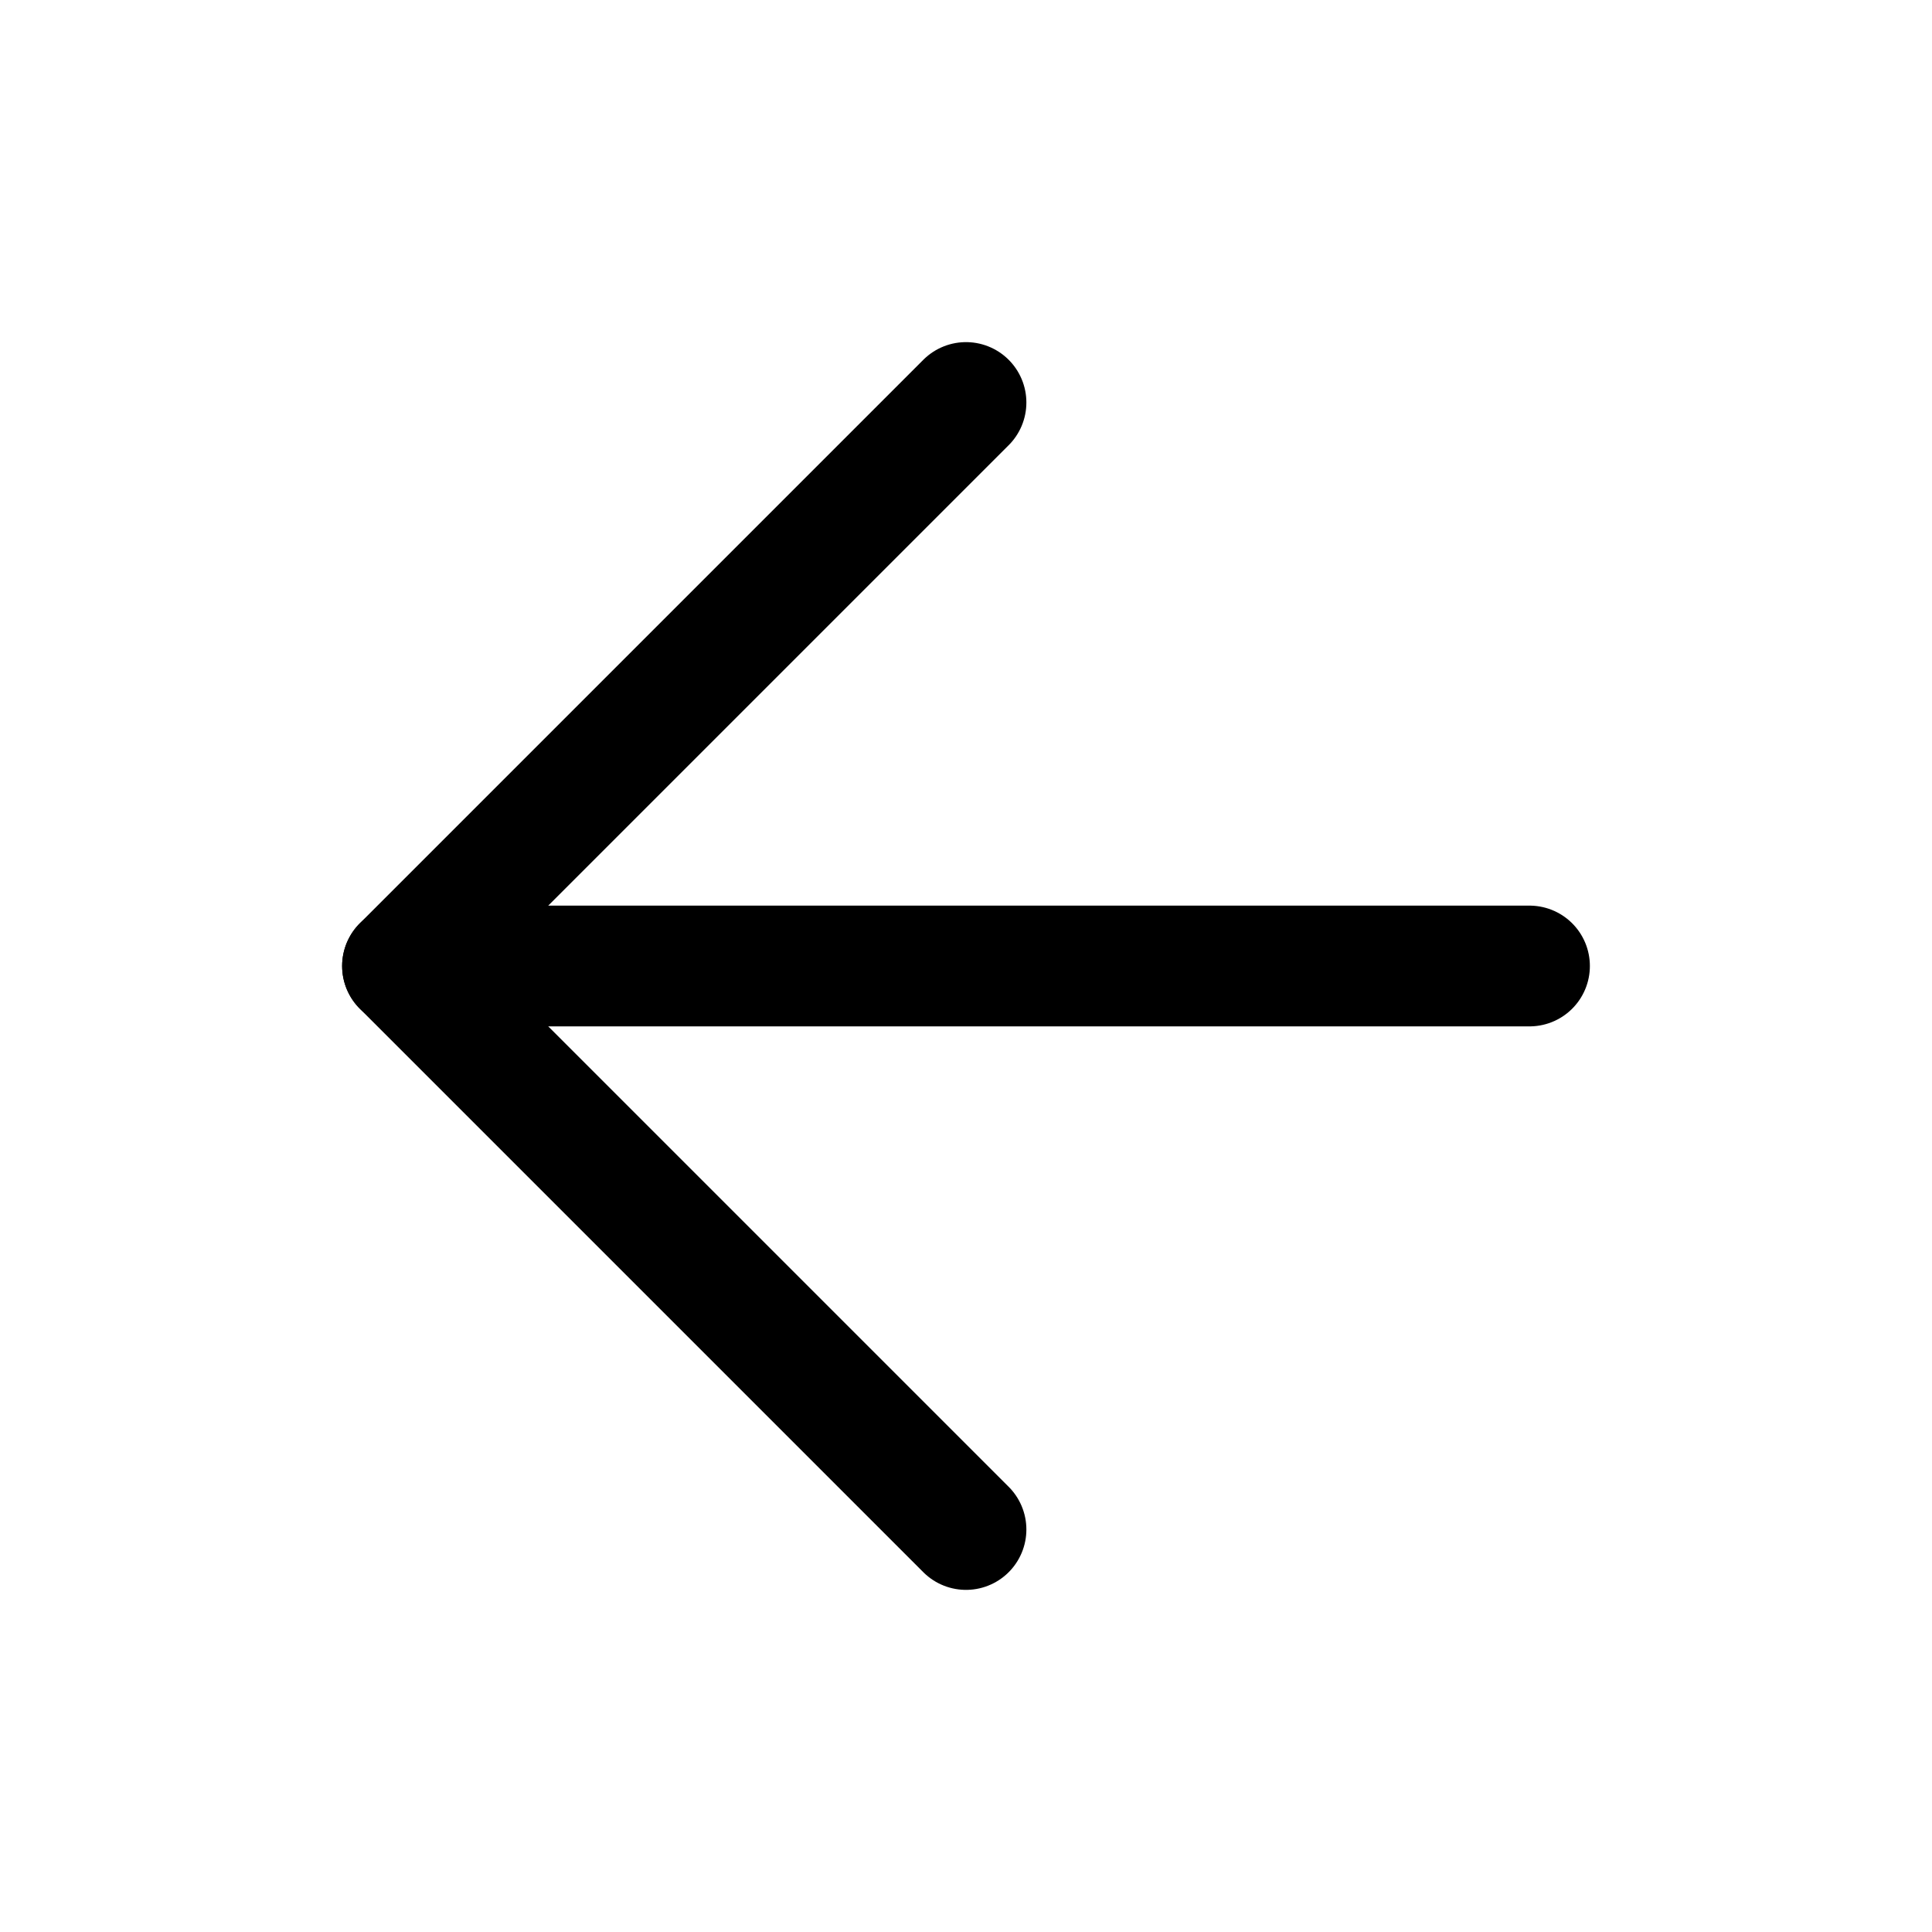
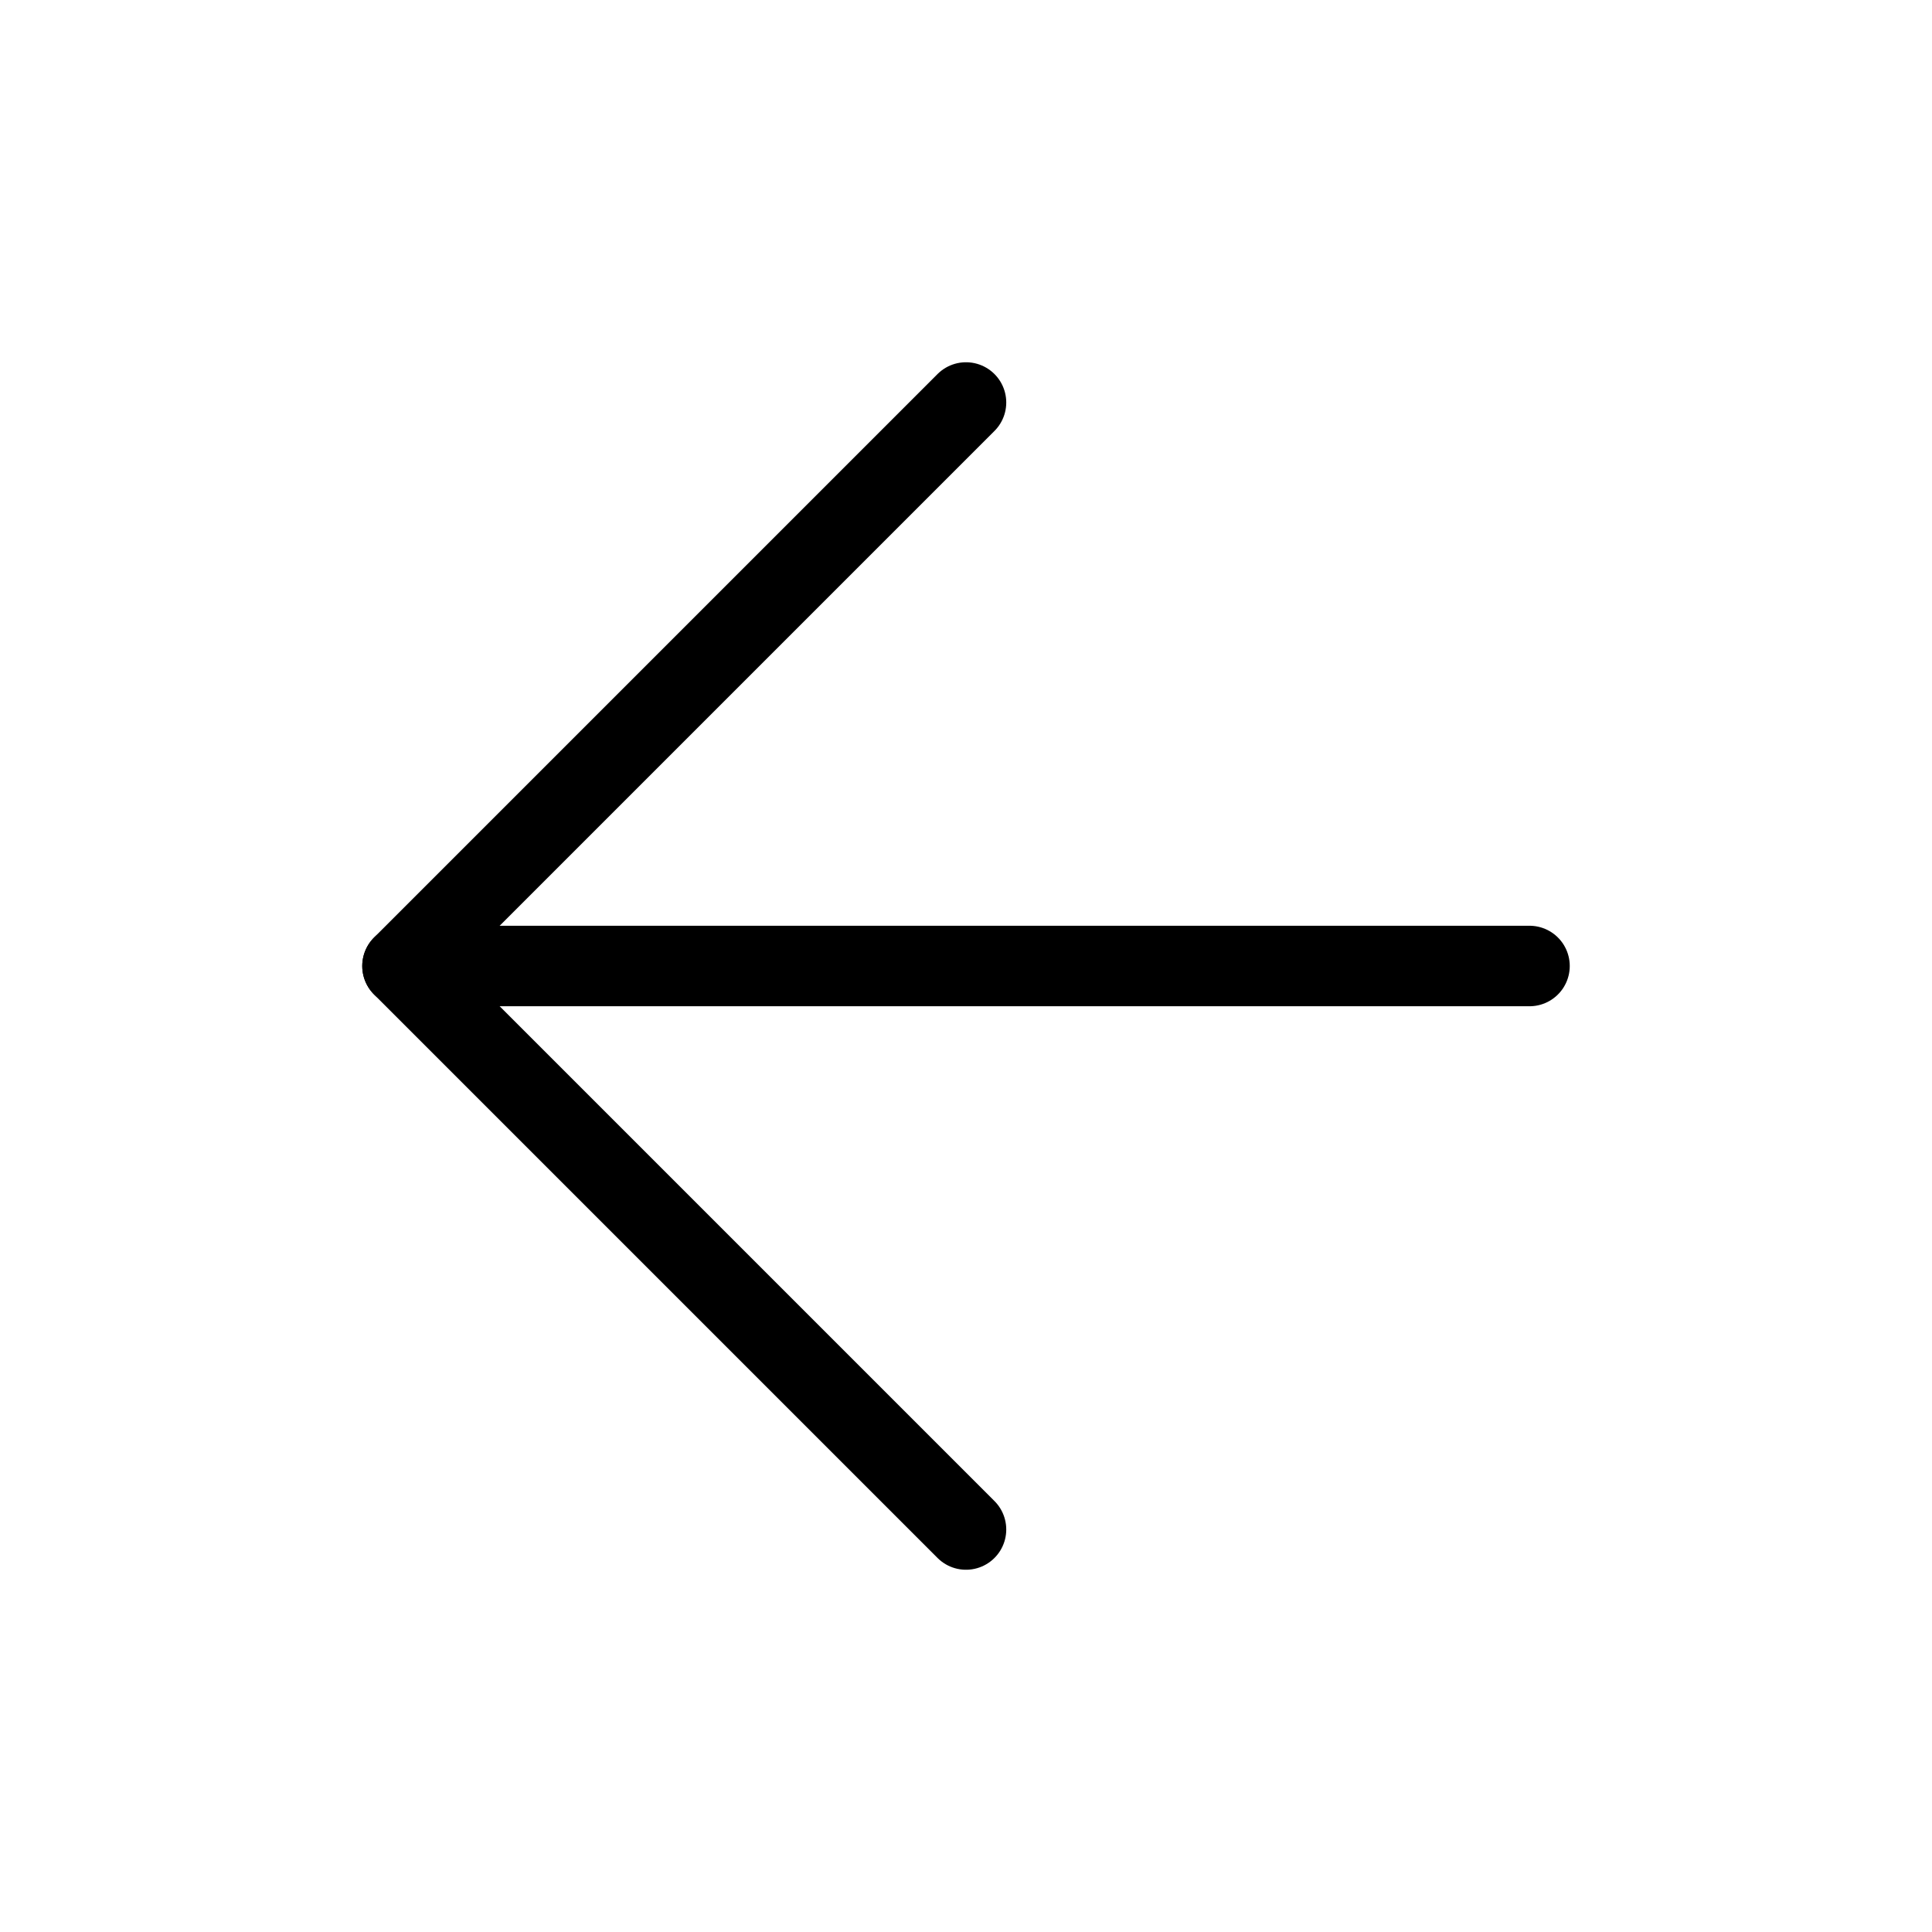
- <svg xmlns="http://www.w3.org/2000/svg" width="24" height="24" viewBox="0 0 24 24" fill="none" stroke="currentColor" stroke-width="1.5" stroke-linecap="round" stroke-linejoin="round" class="feather feather-arrow-left">
+ <svg xmlns="http://www.w3.org/2000/svg" width="28" height="28" viewBox="0 0 24 24" fill="none" stroke="currentColor" stroke-width="1" stroke-linecap="round" stroke-linejoin="round" class="feather feather-arrow-left">
  <line x1="19" y1="12" x2="5" y2="12" />
  <polyline points="12 19 5 12 12 5" />
</svg>
